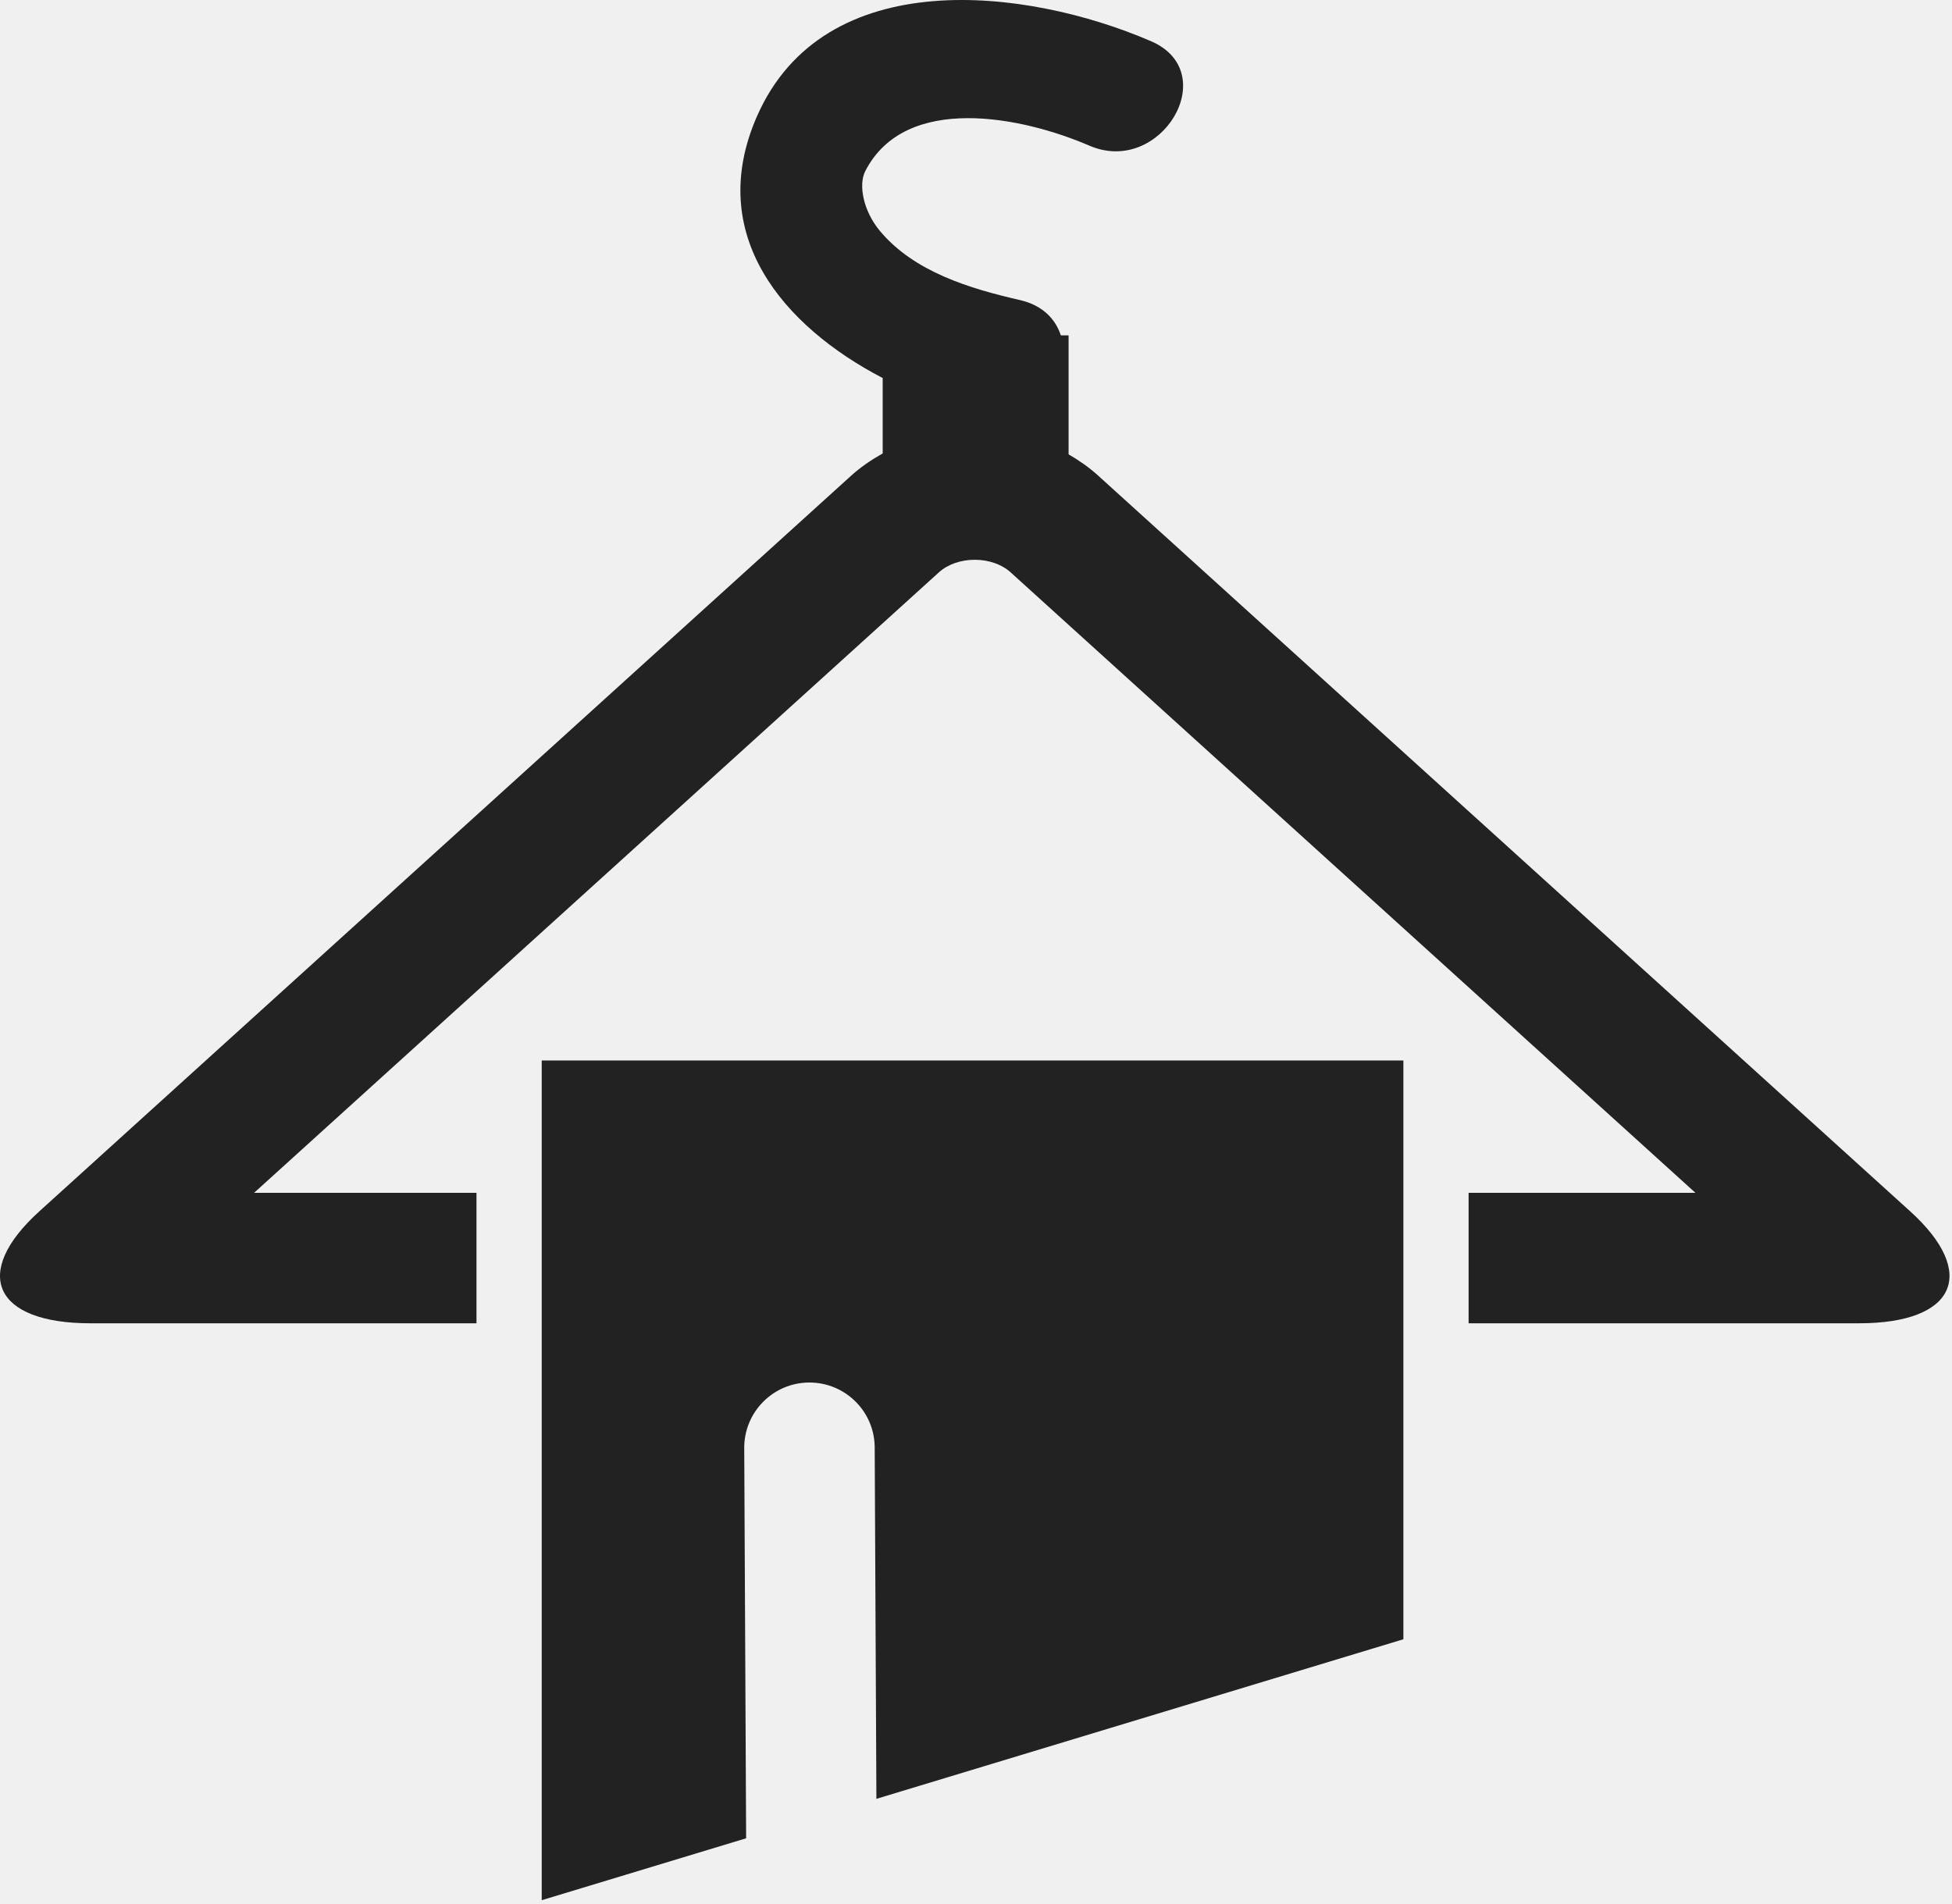
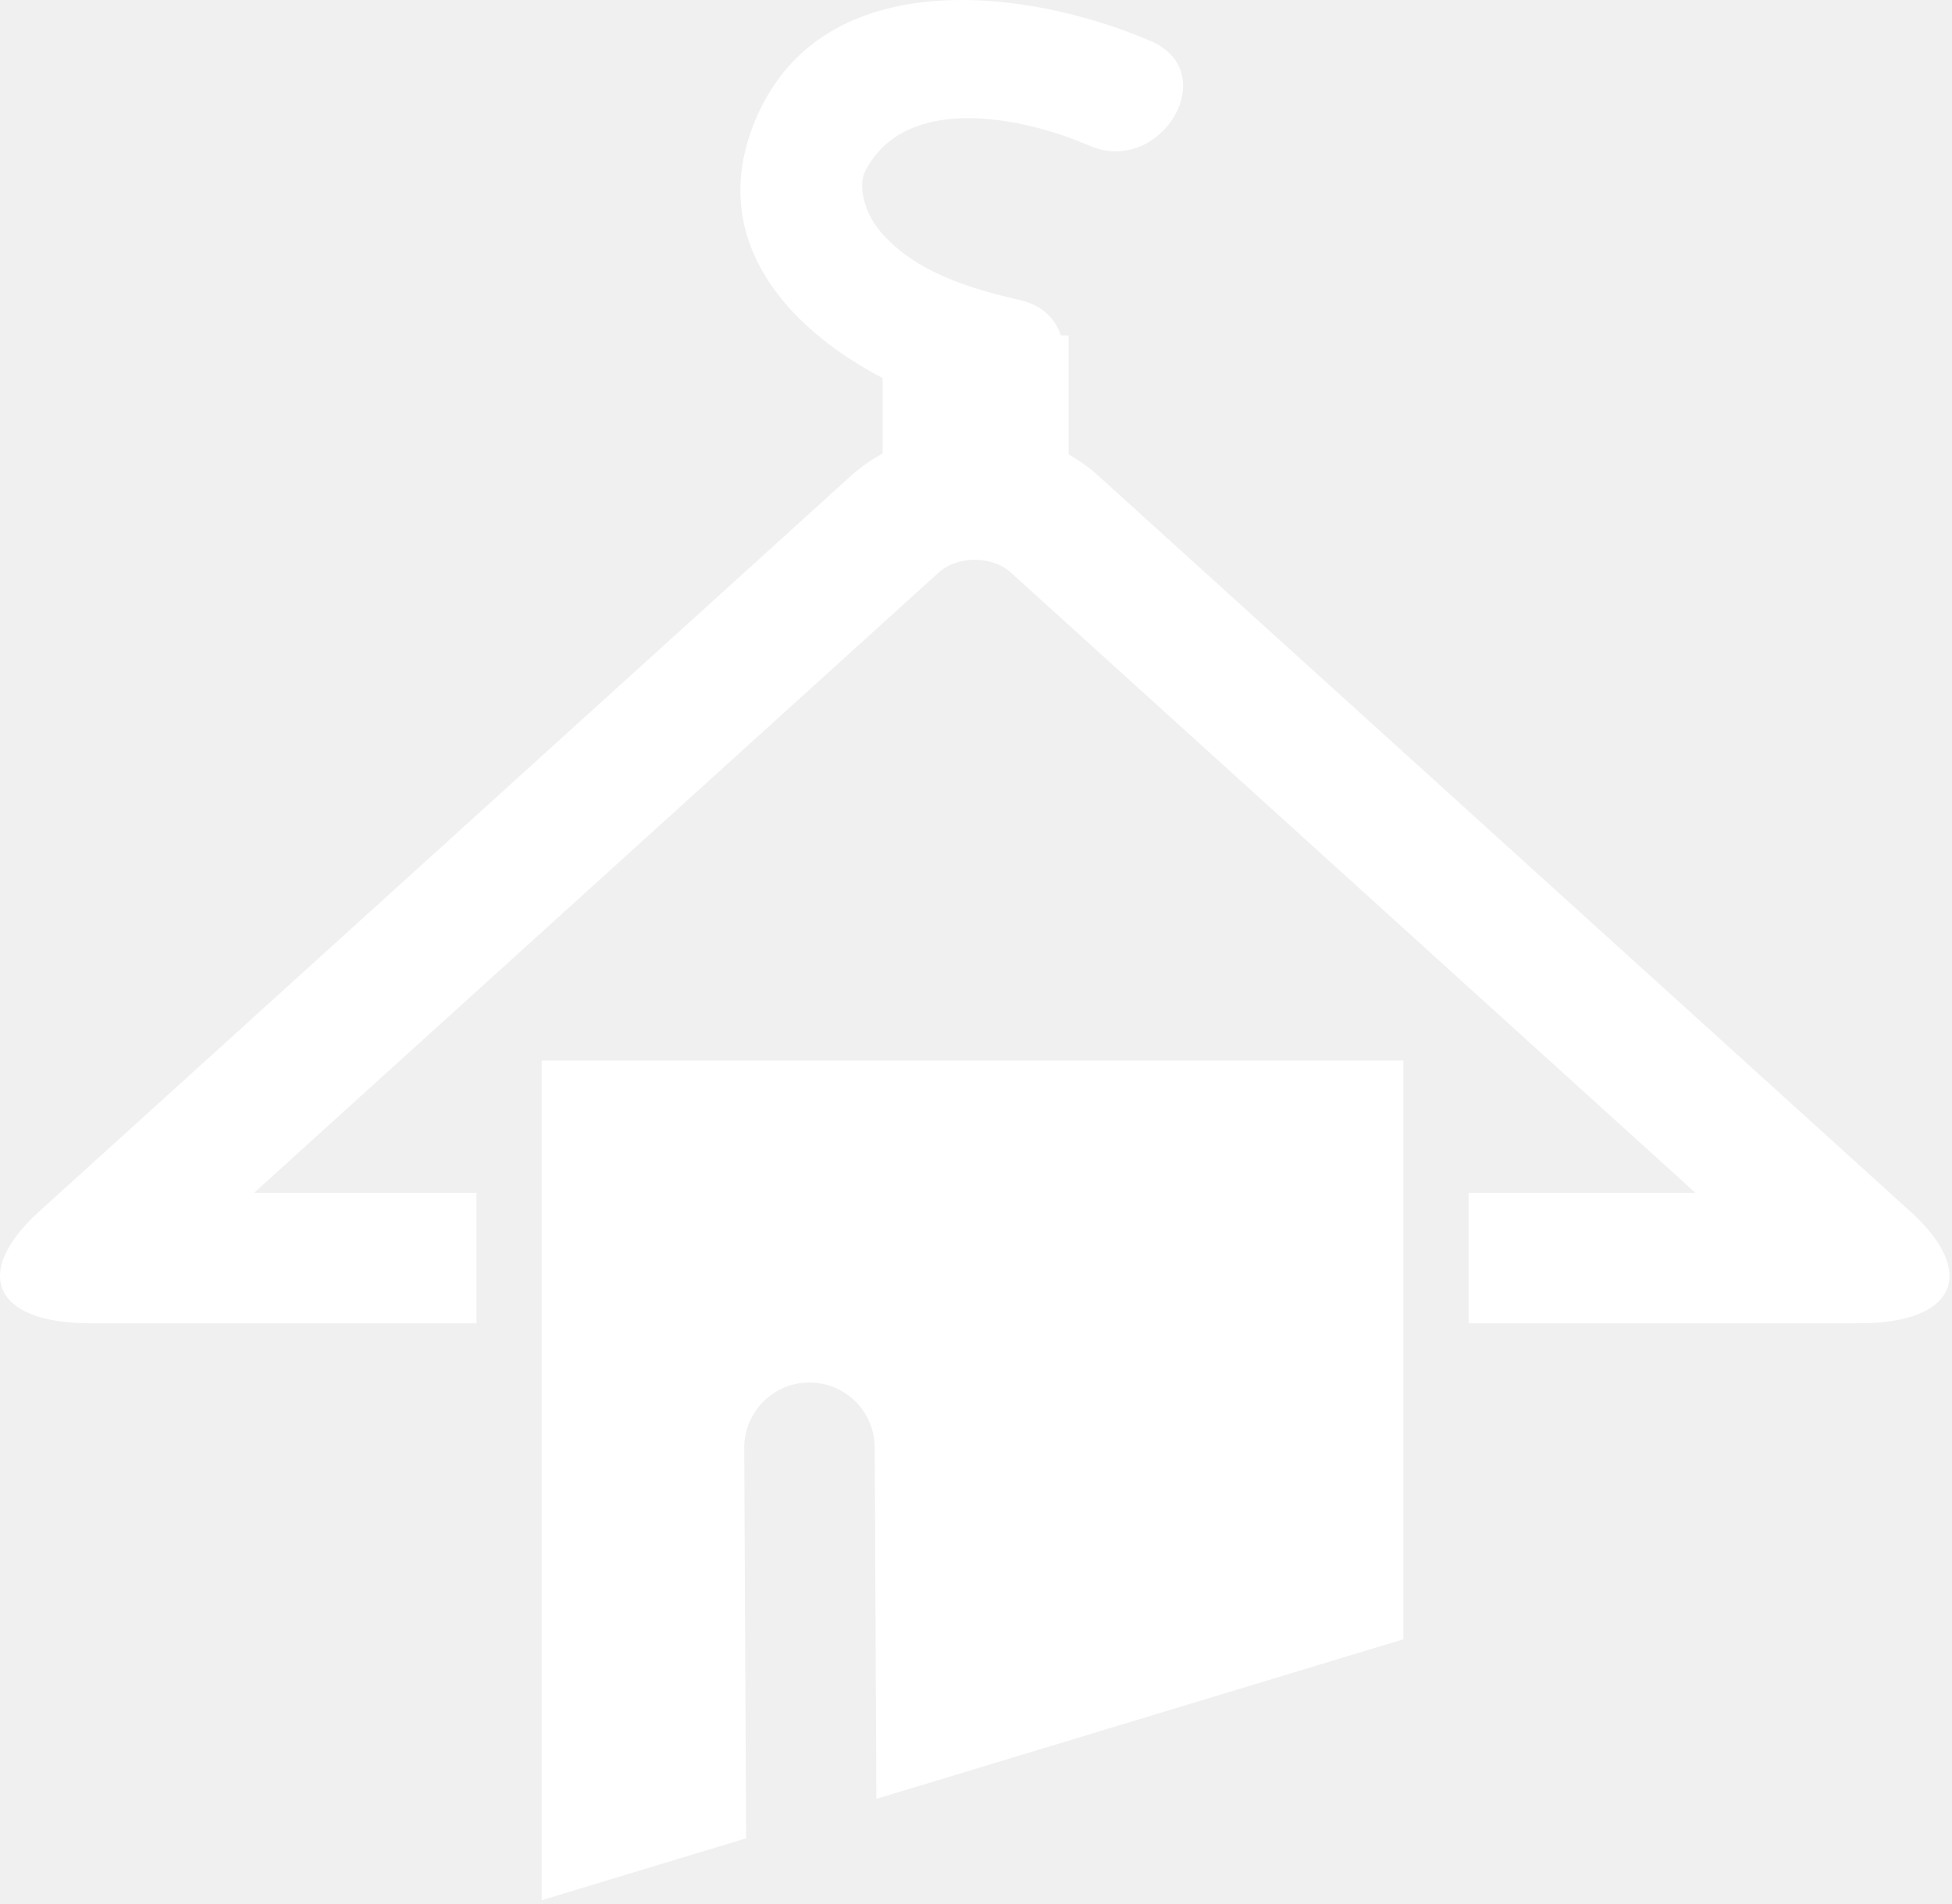
<svg xmlns="http://www.w3.org/2000/svg" width="368" height="359" viewBox="0 0 368 359" fill="none">
  <g clip-path="url(#clip0_333_5919)">
-     <path d="M360.132 228.421L207.039 89.692C205.322 88.131 203.431 86.816 201.455 85.672V63.241H199.996C198.987 60.16 196.555 57.564 192.309 56.588C182.819 54.405 172.352 51.286 165.885 43.546C162.76 39.802 161.79 34.869 163.123 32.269C170.698 17.5 192.724 22.001 205.375 27.465C218.85 33.29 230.596 13.646 217.001 7.773C193.522 -2.369 155.325 -6.936 142.685 21.983C132.924 44.303 147.663 61.519 166.407 71.285V85.498C164.308 86.687 162.294 88.038 160.471 89.686L7.404 228.421C-5.455 240.076 -1.138 249.522 17.045 249.522H89.829V237.218V224.926H47.895L177.01 107.92C178.67 106.413 181.135 105.551 183.765 105.551C186.399 105.551 188.864 106.412 190.524 107.92L319.636 224.926H276.869V237.218V249.522H350.482C368.664 249.522 372.982 240.076 360.132 228.421Z" fill="#222222" />
-     <path d="M102.127 224.926V237.218V249.522V358.305L140.663 346.631L140.306 273.048C140.276 266.263 145.756 260.714 152.544 260.691C152.562 260.691 152.586 260.691 152.604 260.691C159.368 260.691 164.872 266.156 164.902 272.929L165.223 339.192L264.572 309.101V249.516V237.212V224.92V199.97H102.127V224.926Z" fill="#222222" />
+     <path d="M360.132 228.421L207.039 89.692C205.322 88.131 203.431 86.816 201.455 85.672V63.241H199.996C198.987 60.16 196.555 57.564 192.309 56.588C182.819 54.405 172.352 51.286 165.885 43.546C162.76 39.802 161.79 34.869 163.123 32.269C170.698 17.5 192.724 22.001 205.375 27.465C218.85 33.29 230.596 13.646 217.001 7.773C193.522 -2.369 155.325 -6.936 142.685 21.983C132.924 44.303 147.663 61.519 166.407 71.285V85.498C164.308 86.687 162.294 88.038 160.471 89.686L7.404 228.421C-5.455 240.076 -1.138 249.522 17.045 249.522H89.829V237.218V224.926H47.895L177.01 107.92C178.67 106.413 181.135 105.551 183.765 105.551C186.399 105.551 188.864 106.412 190.524 107.92L319.636 224.926H276.869V237.218V249.522H350.482C368.664 249.522 372.982 240.076 360.132 228.421Z" fill="#FFF" />
+     <path d="M102.127 224.926V237.218V249.522V358.305L140.663 346.631L140.306 273.048C140.276 266.263 145.756 260.714 152.544 260.691C152.562 260.691 152.586 260.691 152.604 260.691C159.368 260.691 164.872 266.156 164.902 272.929L165.223 339.192L264.572 309.101V249.516V237.212V224.92V199.97H102.127V224.926Z" fill="#FFF" />
  </g>
  <defs>
    <clipPath id="clip0_333_5919">
      <rect width="368" height="359" fill="white" />
    </clipPath>
  </defs>
</svg>
